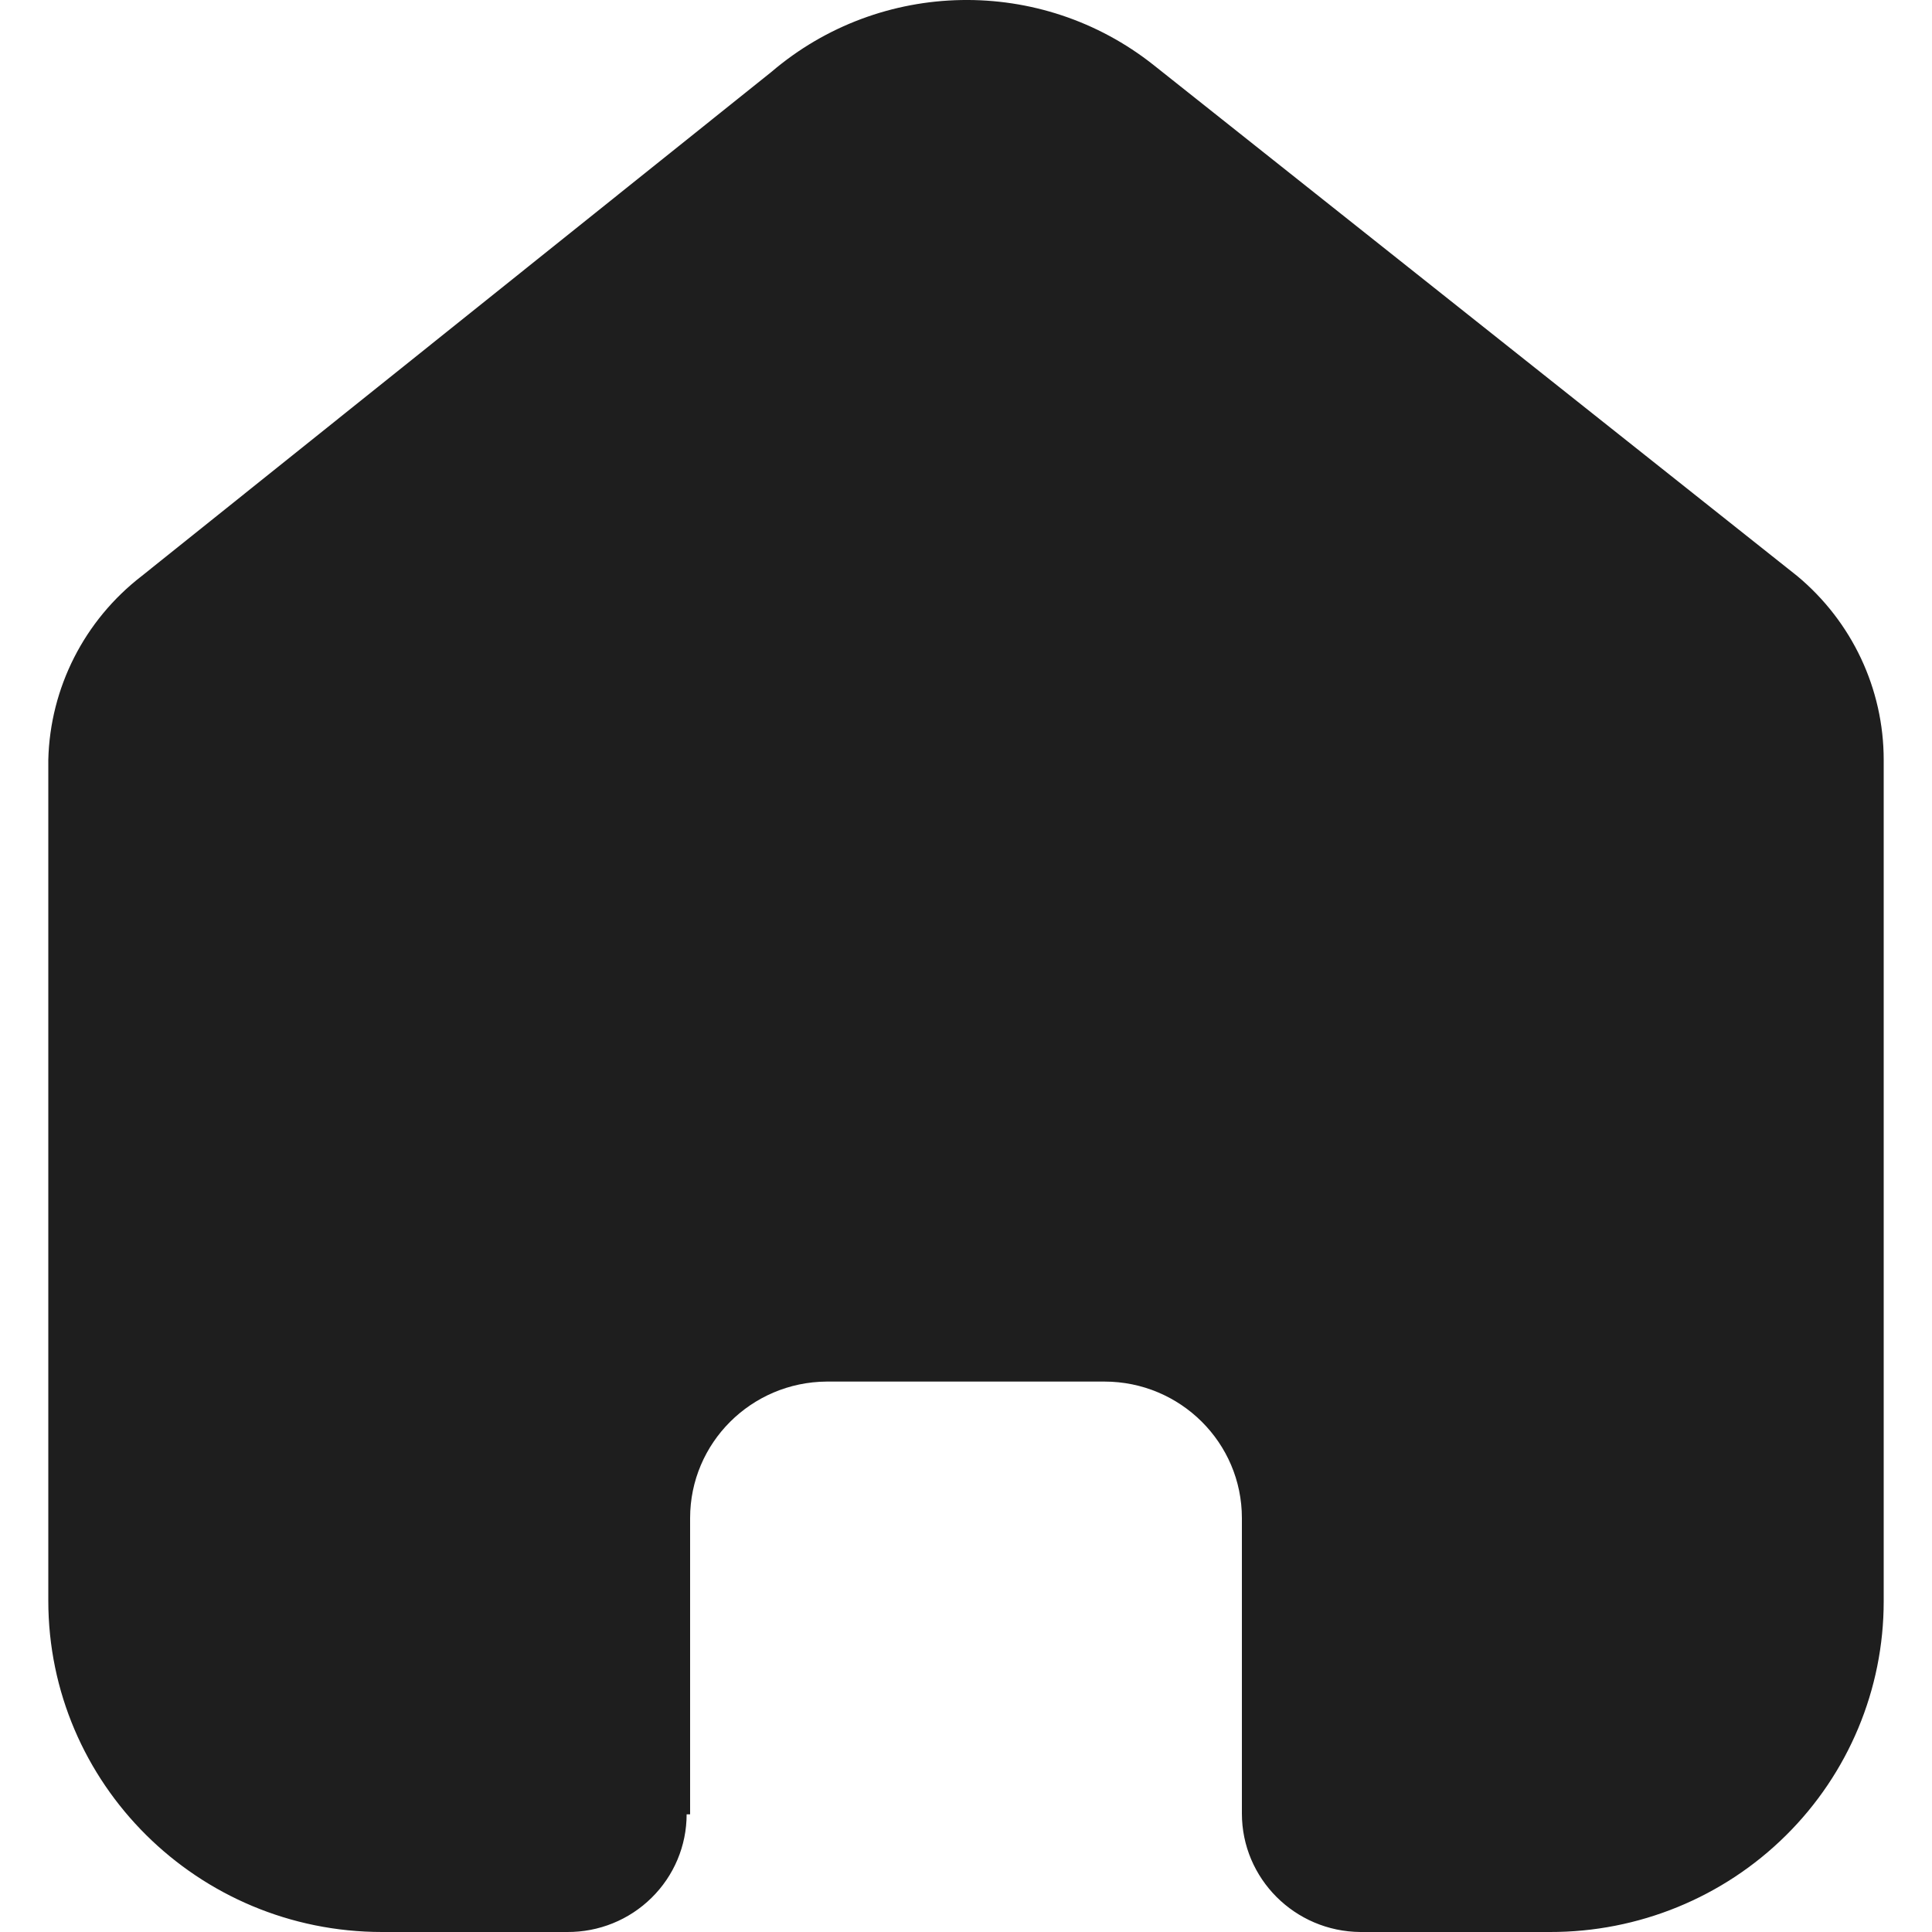
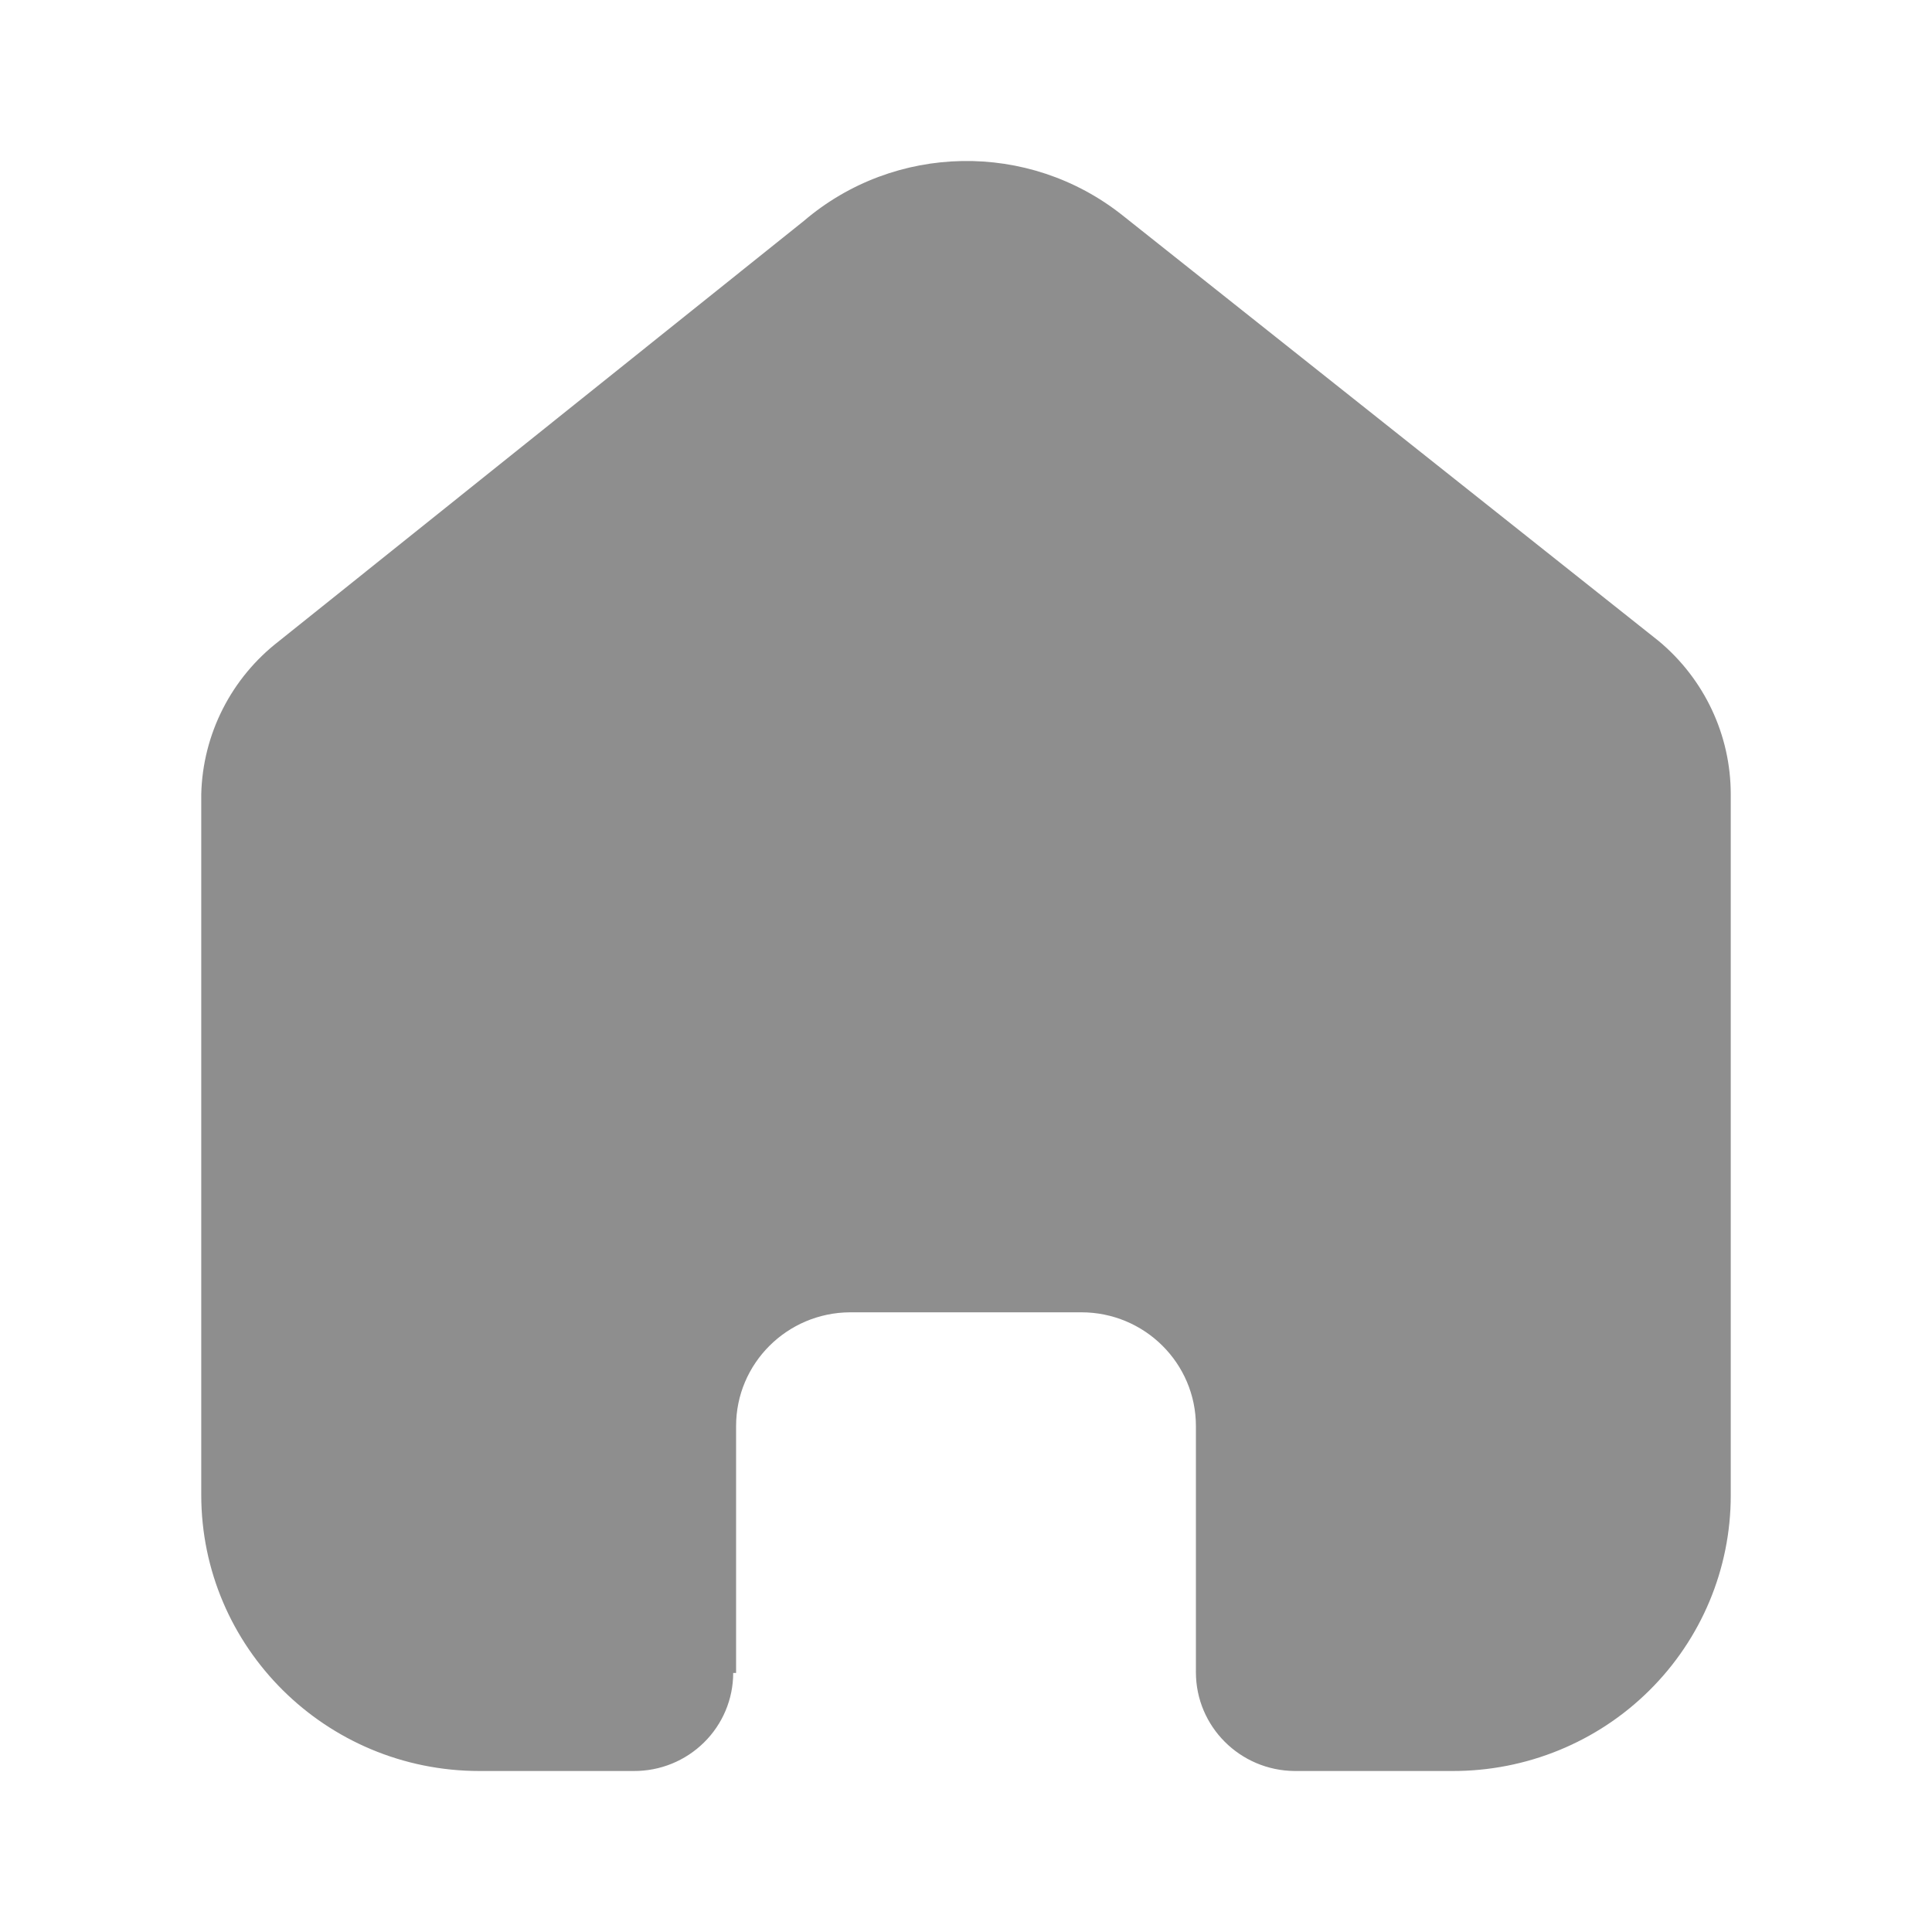
- <svg xmlns="http://www.w3.org/2000/svg" width="20" height="20" viewBox="0 0 20 20" fill="none">
-   <path d="M7.144 18.782V15.715C7.144 14.938 7.776 14.307 8.558 14.302H11.433C12.219 14.302 12.856 14.935 12.856 15.715V18.773C12.856 19.447 13.404 19.995 14.083 20H16.044C16.96 20.002 17.839 19.643 18.487 19.001C19.136 18.359 19.5 17.487 19.5 16.578V7.866C19.5 7.131 19.172 6.435 18.605 5.963L11.943 0.674C10.778 -0.251 9.115 -0.221 7.985 0.745L1.467 5.963C0.873 6.421 0.518 7.12 0.5 7.866V16.569C0.5 18.464 2.047 20 3.956 20H5.872C6.199 20.002 6.513 19.875 6.745 19.646C6.977 19.418 7.108 19.107 7.108 18.782H7.144Z" fill="#1E1E1E" />
+ <svg xmlns="http://www.w3.org/2000/svg" width="24" height="24" viewBox="0 0 24 24" fill="none">
+   <path d="M9.144 20.782V17.715C9.144 16.938 9.776 16.307 10.558 16.302H13.433C14.219 16.302 14.856 16.935 14.856 17.715V20.773C14.856 21.447 15.404 21.995 16.083 22H18.044C18.96 22.002 19.839 21.643 20.487 21.001C21.136 20.359 21.5 19.487 21.5 18.578V9.866C21.5 9.131 21.172 8.435 20.605 7.963L13.943 2.674C12.778 1.749 11.115 1.779 9.985 2.745L3.467 7.963C2.873 8.421 2.518 9.12 2.5 9.866V18.569C2.5 20.464 4.047 22 5.956 22H7.872C8.199 22.002 8.513 21.875 8.745 21.646C8.977 21.418 9.108 21.107 9.108 20.782H9.144Z" fill="#1E1E1E" fill-opacity="0.5" />
</svg>
